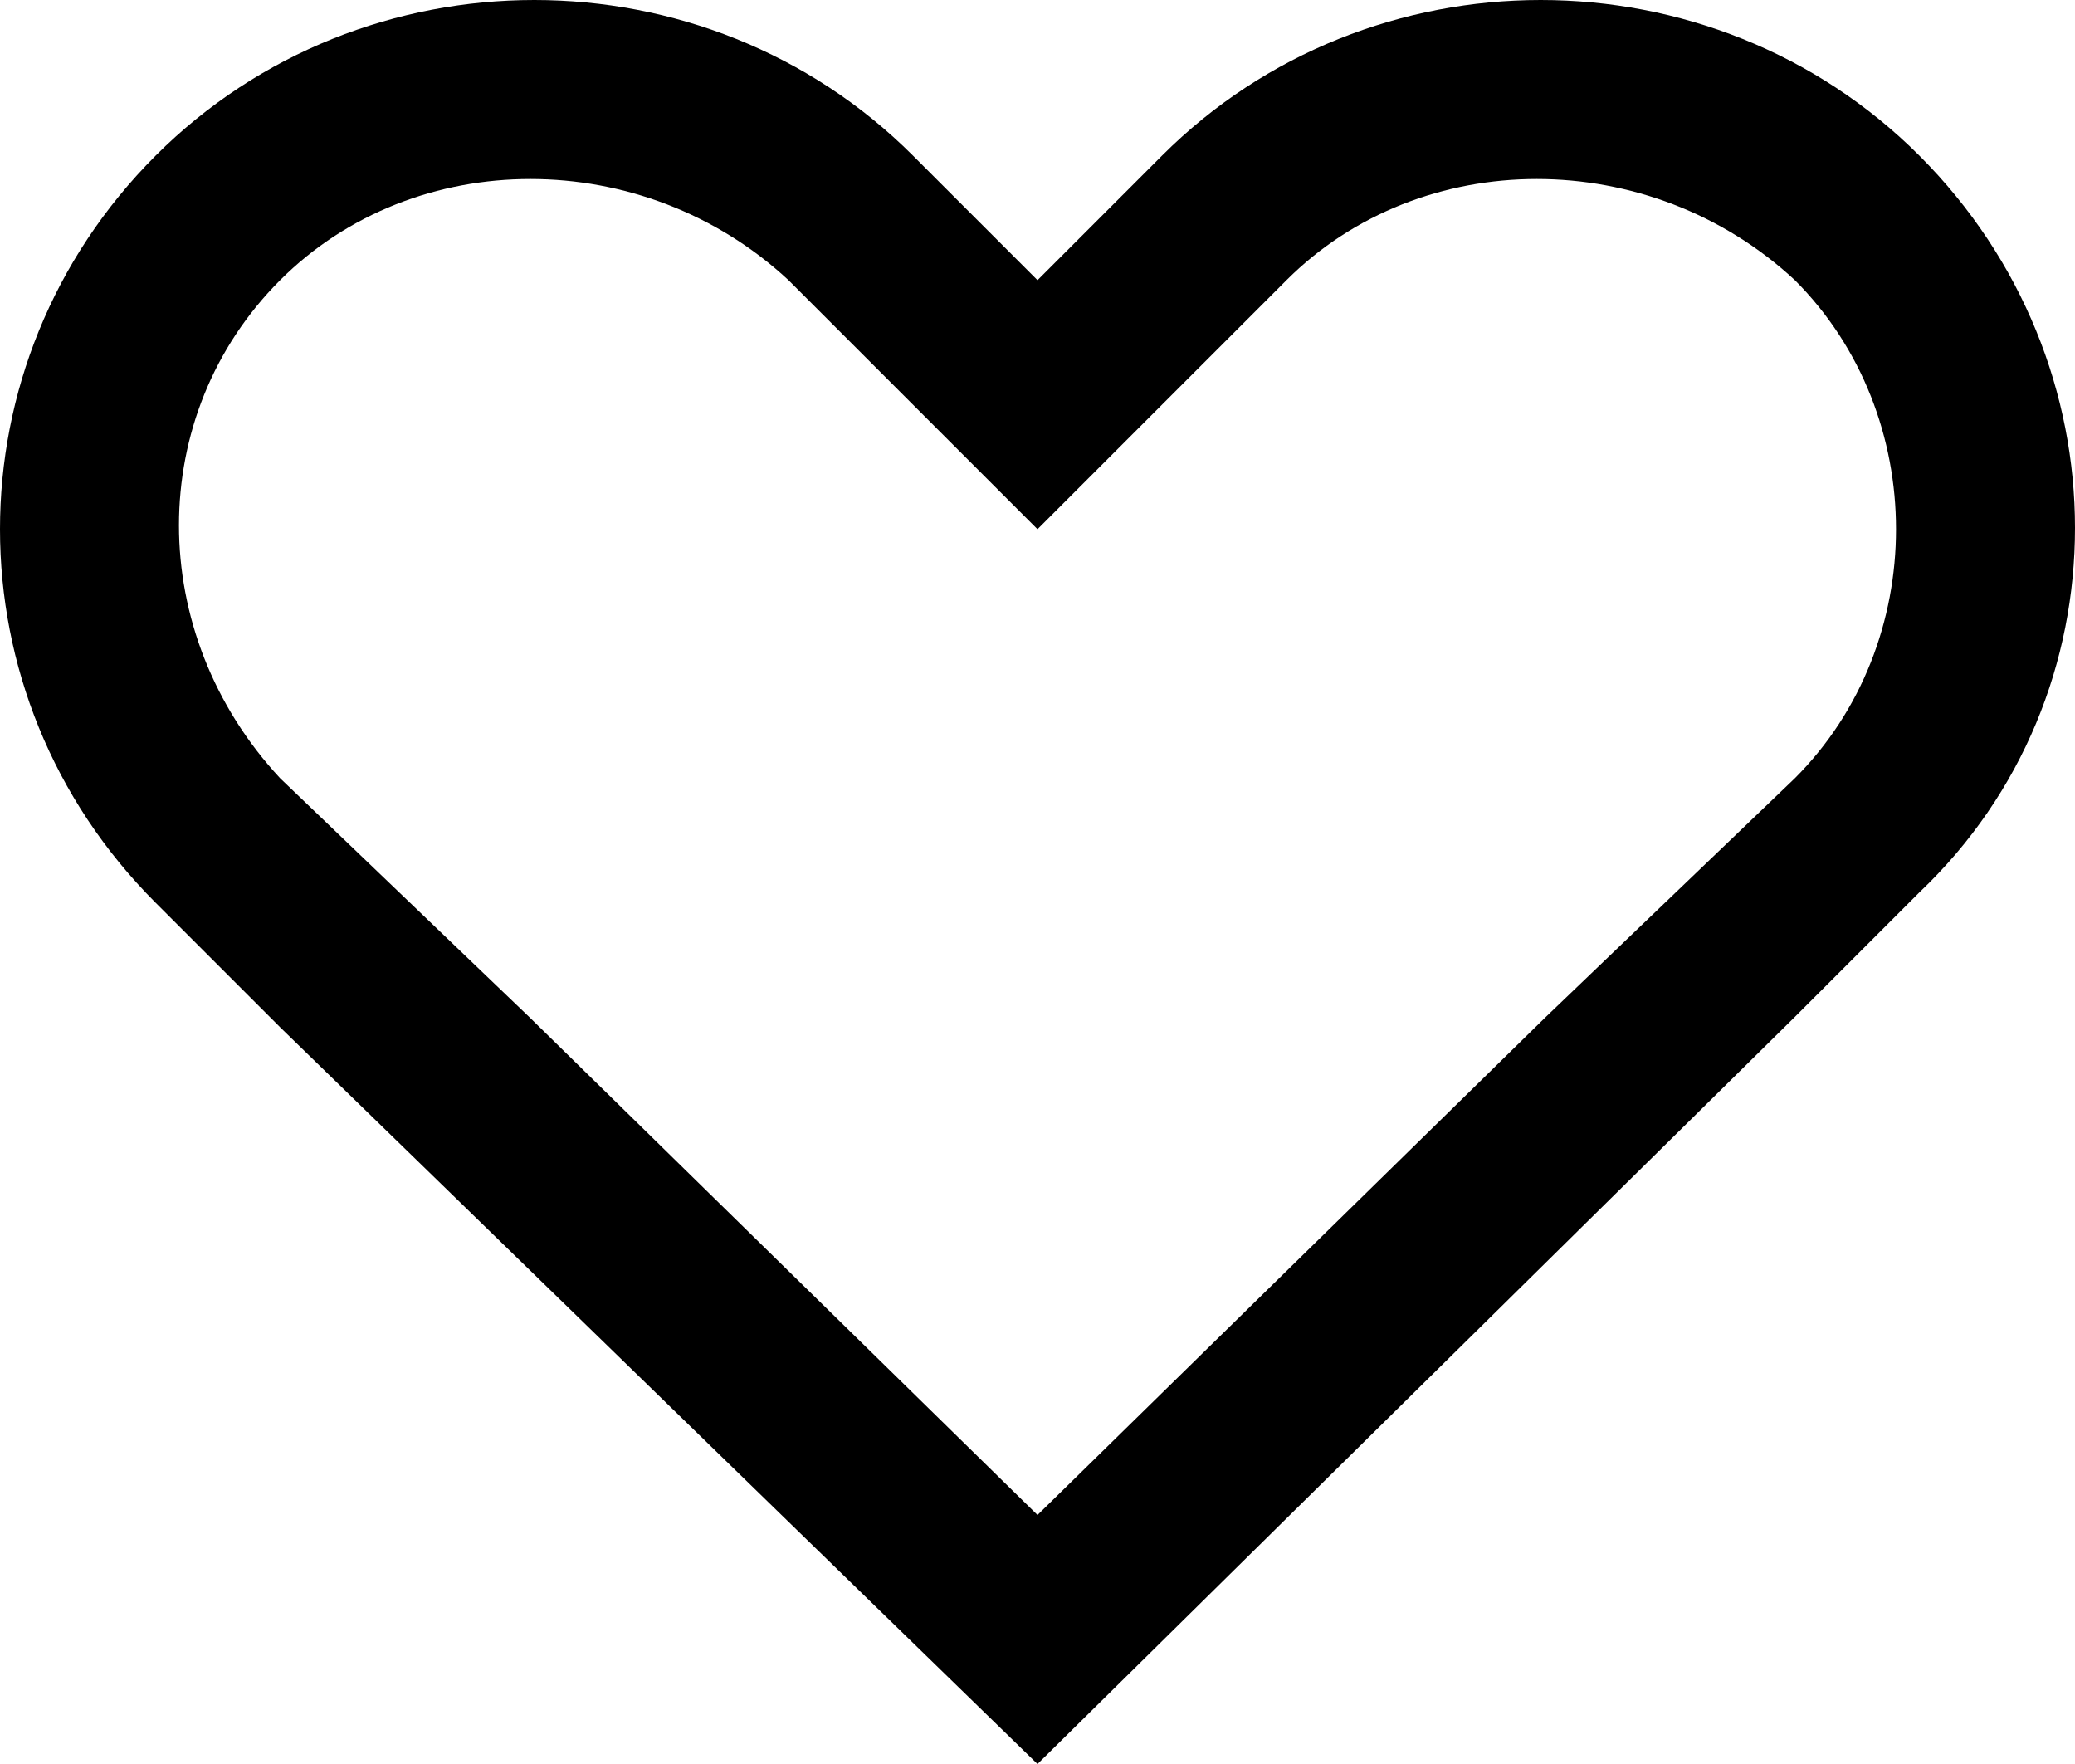
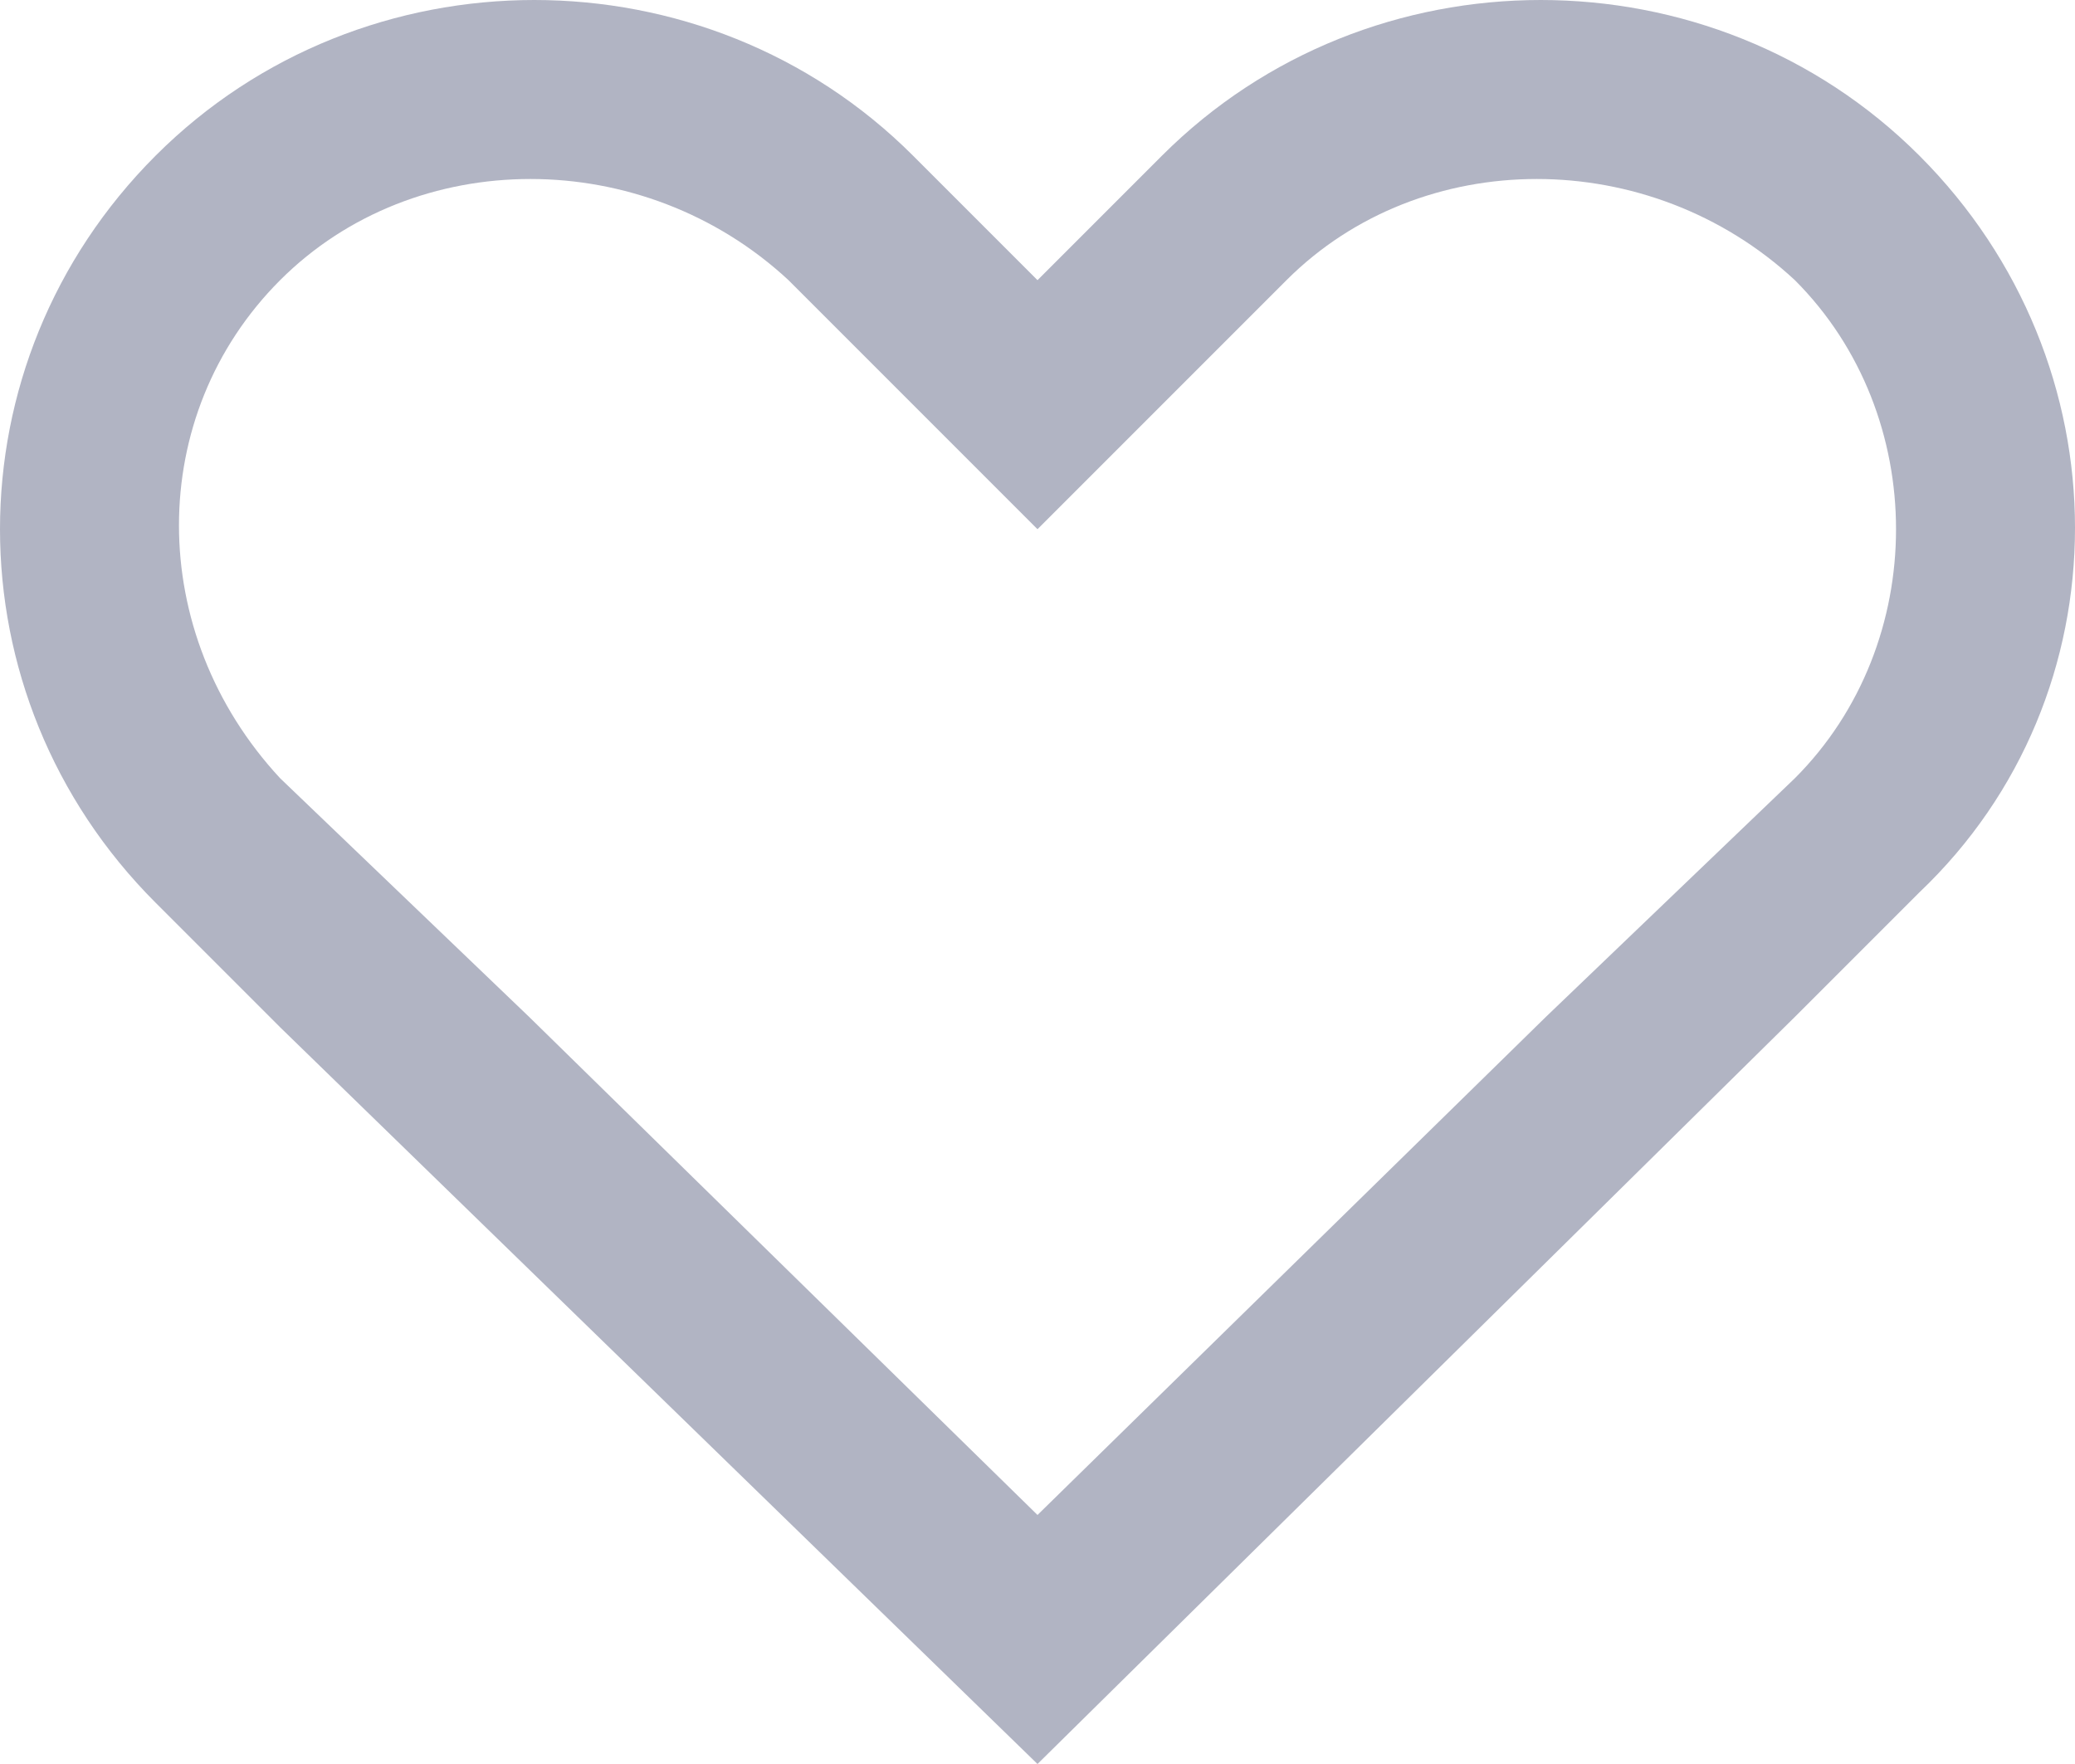
<svg xmlns="http://www.w3.org/2000/svg" version="1.1" id="heart" x="0px" y="0px" viewBox="0 0 20 17" style="enable-background:new 0 0 20 17;" xml:space="preserve">
-   <path d="M18.5,1.5c-2-2-5.3-2-7.3,0L10,2.7L8.8,1.5c-2-2-5.3-2-7.3,0c-2,2-2,5.2,0,7.2l1.2,1.2L10,17l7.3-7.2l1.2-1.2 C20.5,6.7,20.5,3.5,18.5,1.5z M14.9,9.8L10,14.6L5.1,9.8L2.7,7.5C1.4,6.1,1.4,4,2.7,2.7c1.3-1.3,3.5-1.3,4.9,0L10,5.1l2.4-2.4 c1.3-1.3,3.5-1.3,4.9,0c1.3,1.3,1.3,3.5,0,4.8L14.9,9.8z" />
+   <style type="text/css">
+ .st0{fill:#b1b4c3;}
+ </style>
+   <path class="st0" d="M18.5,1.5c-2-2-5.3-2-7.3,0L10,2.7L8.8,1.5c-2-2-5.3-2-7.3,0c-2,2-2,5.2,0,7.2l1.2,1.2L10,17l7.3-7.2l1.2-1.2 C20.5,6.7,20.5,3.5,18.5,1.5z M14.9,9.8L10,14.6L5.1,9.8L2.7,7.5C1.4,6.1,1.4,4,2.7,2.7c1.3-1.3,3.5-1.3,4.9,0L10,5.1l2.4-2.4 c1.3-1.3,3.5-1.3,4.9,0c1.3,1.3,1.3,3.5,0,4.8L14.9,9.8z" />
</svg>
